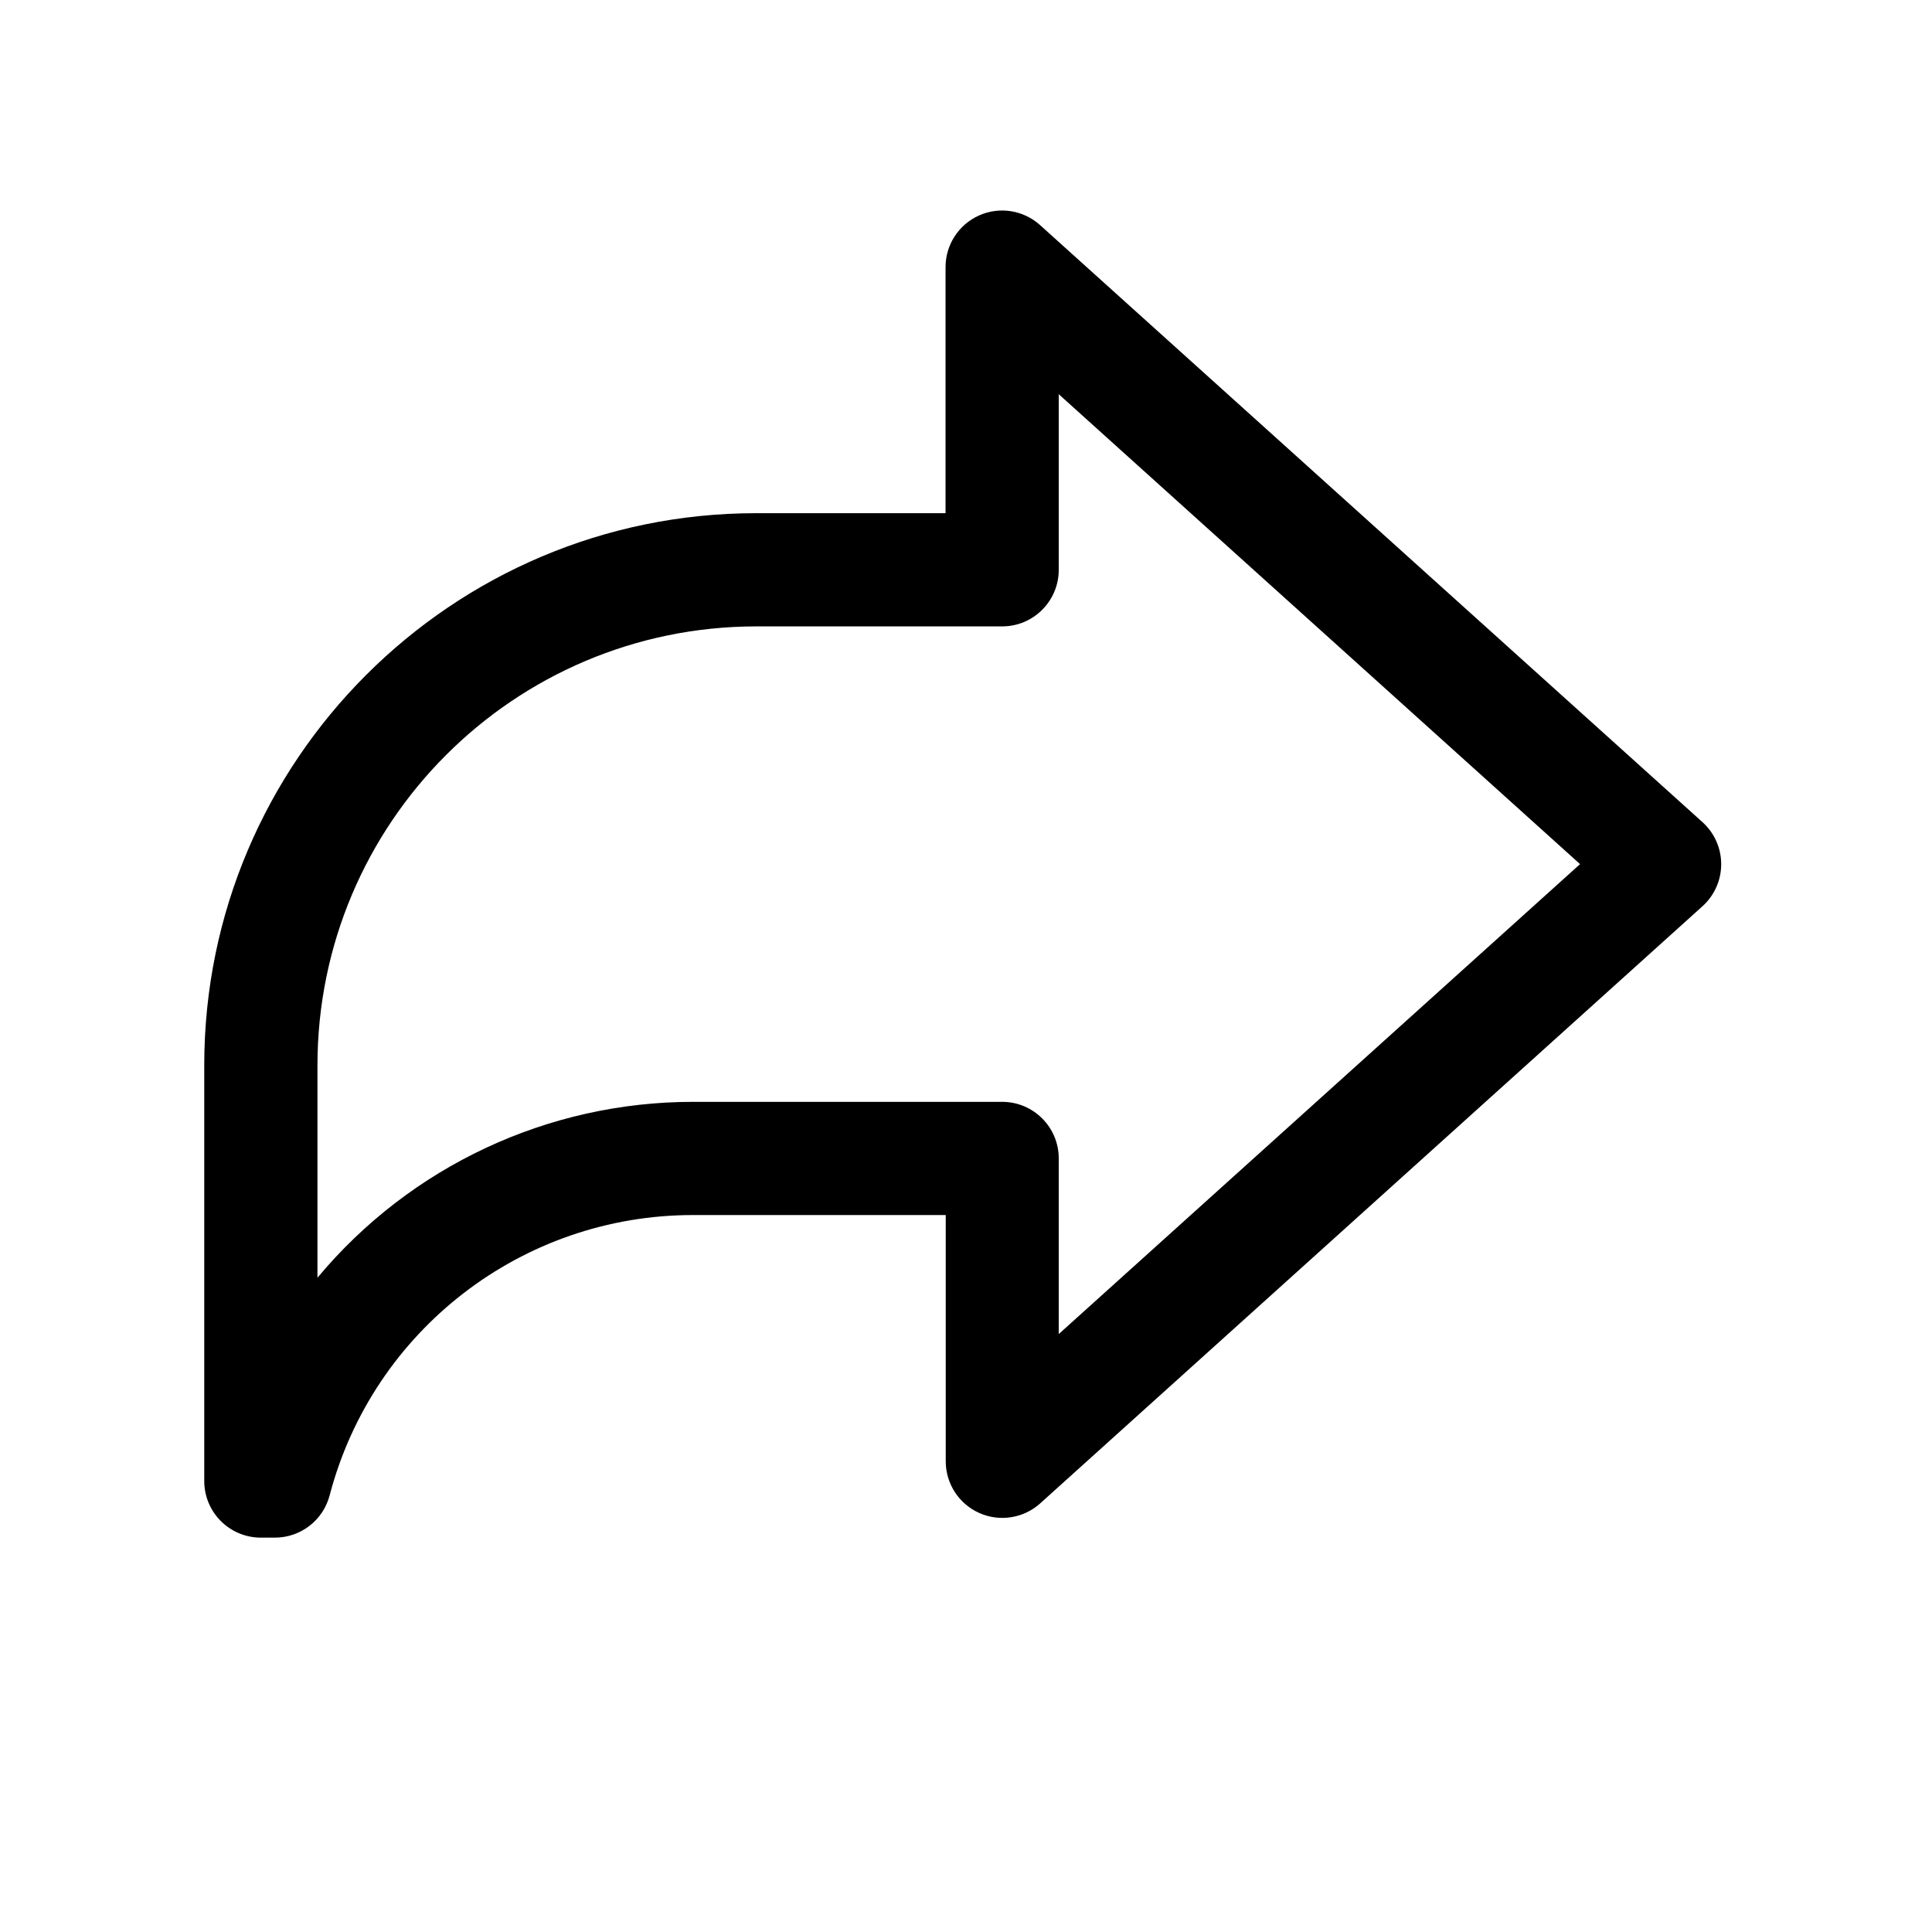
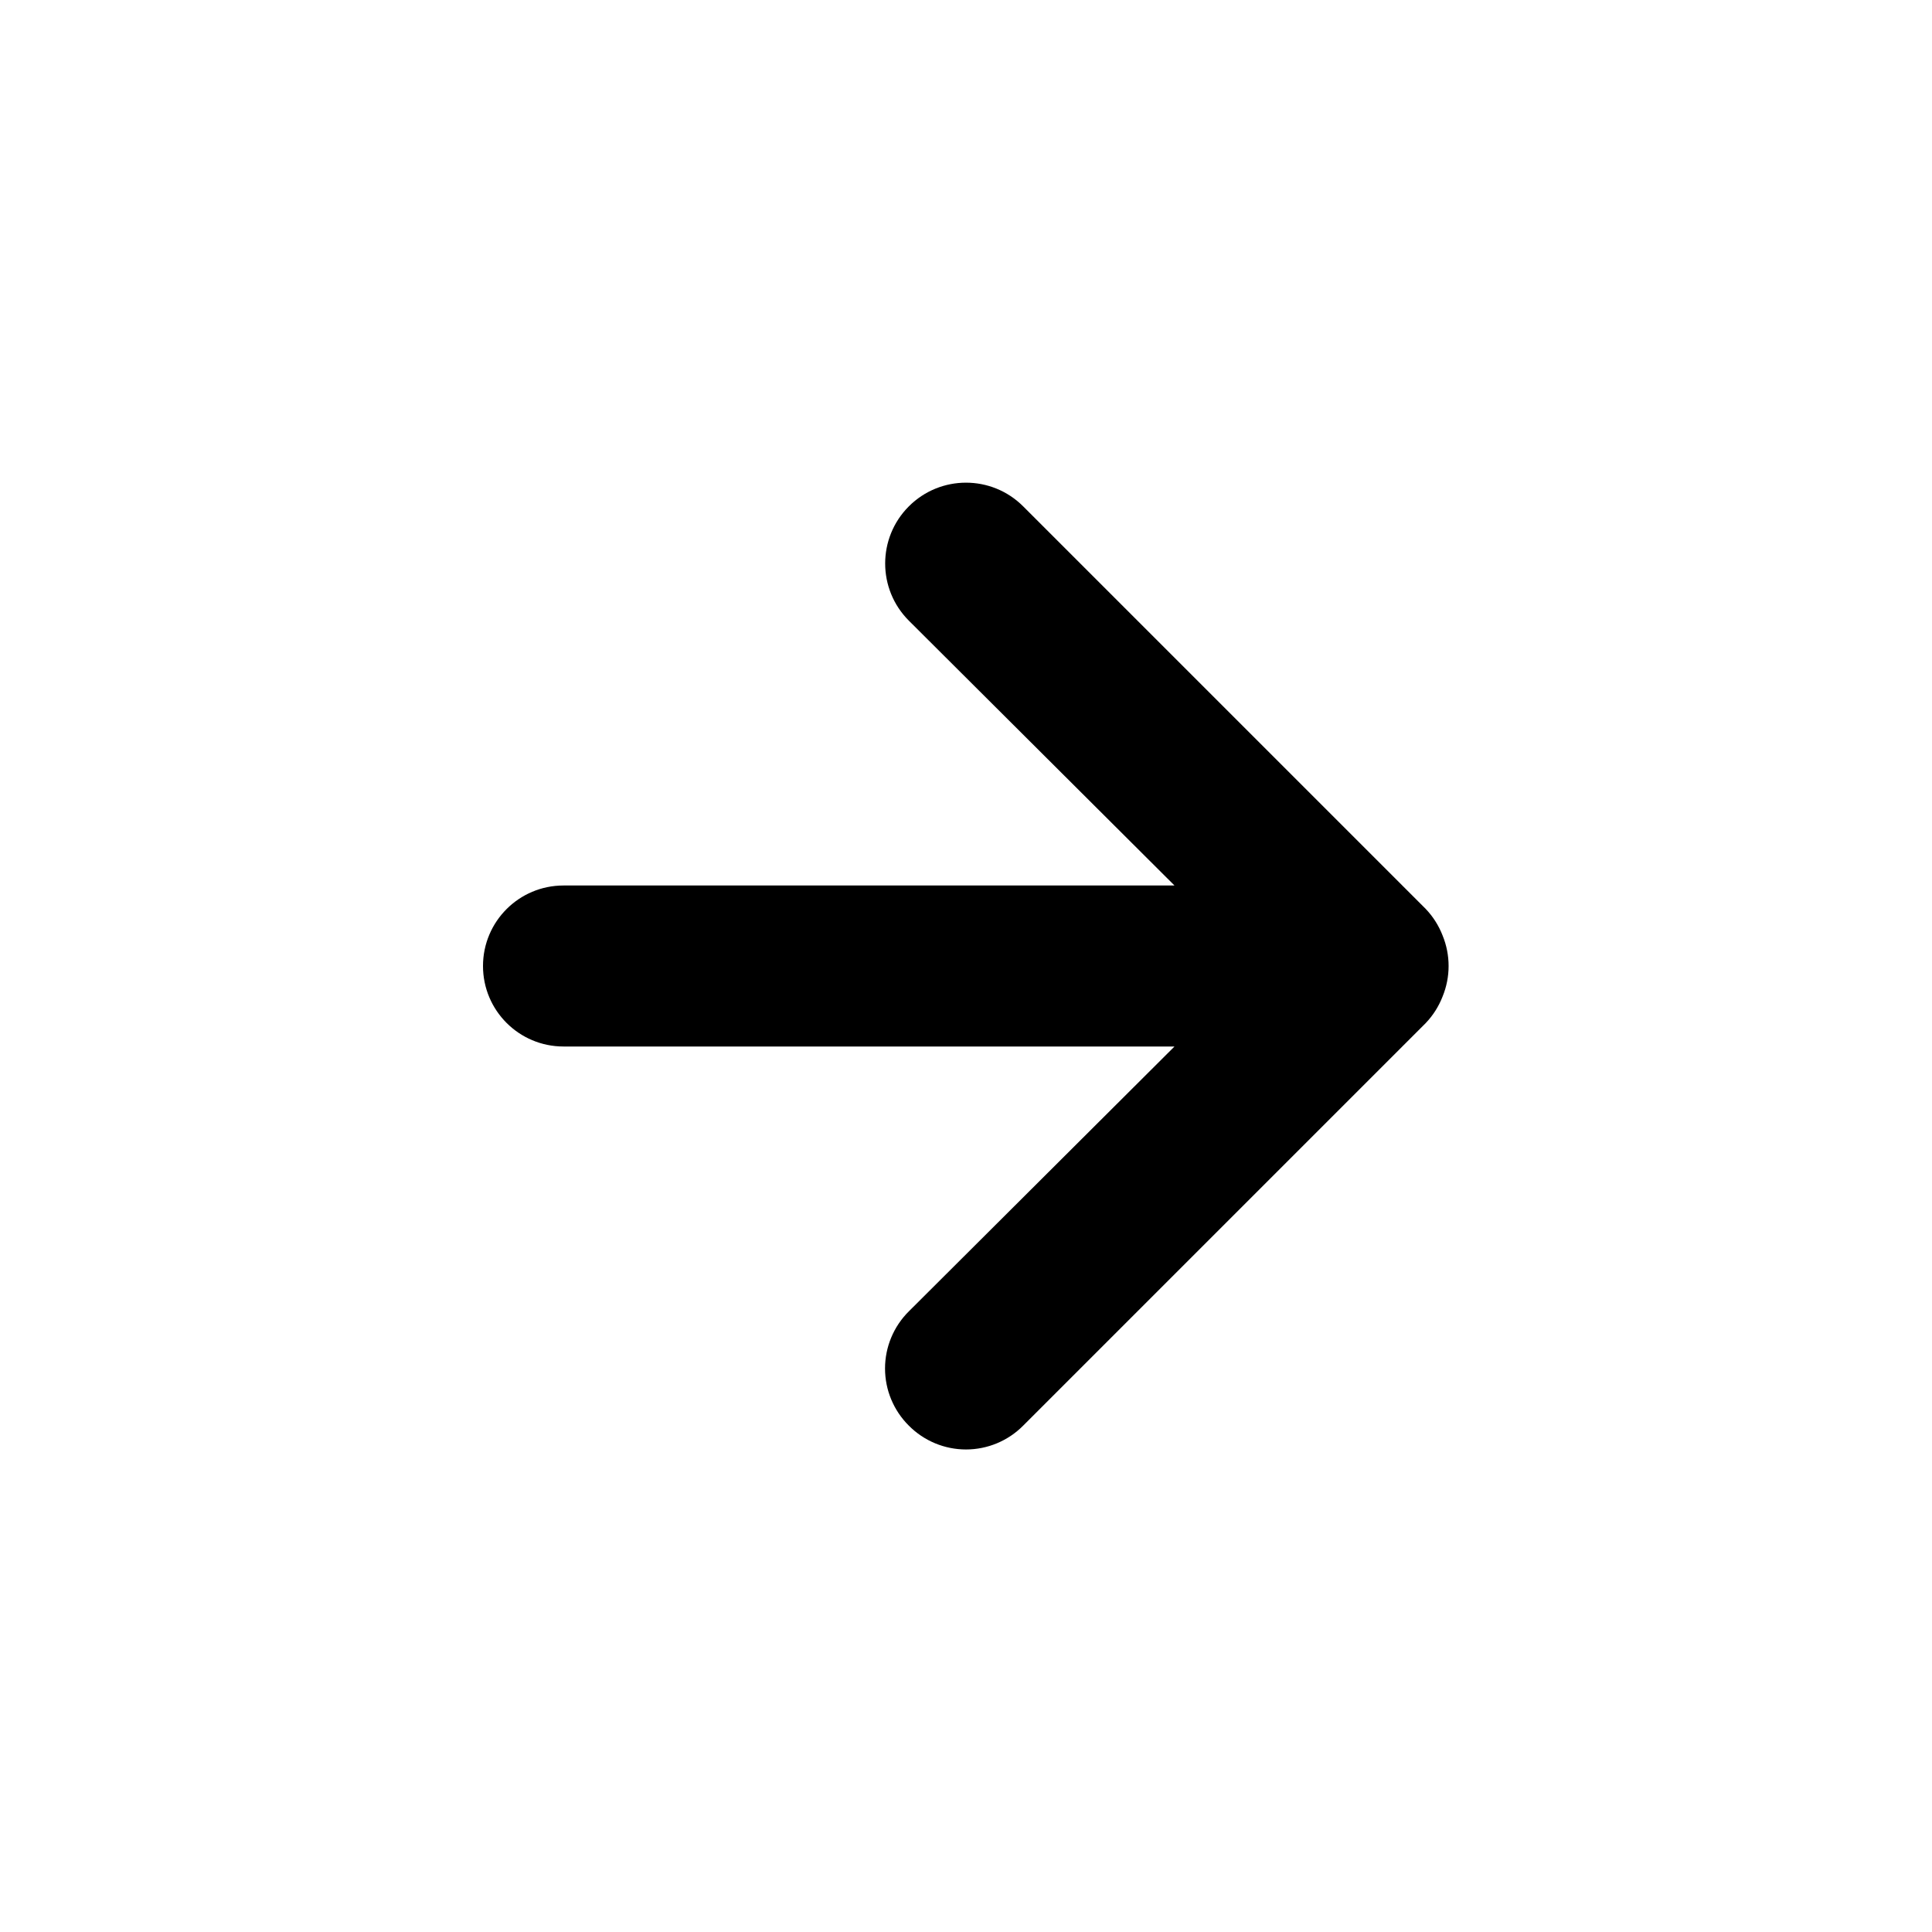
- <svg xmlns="http://www.w3.org/2000/svg" fill="currentColor" width="24" height="24" viewBox="0 0 512 512">
-   <g data-name="1" id="_1">
-     <path d="M72.86,407.49H69.13a15,15,0,0,1-15-15V282.25C54.13,201.62,119.74,136,200.37,136h50.21V70.75a15,15,0,0,1,25-11.14L451.18,217.88a15,15,0,0,1,0,22.28L275.63,398.44a15,15,0,0,1-25-11.15V322H183.65a99.52,99.52,0,0,0-96.28,74.25A15,15,0,0,1,72.86,407.49ZM183.65,292h81.93a15,15,0,0,1,15,15v46.54L418.73,229,280.58,104.47V151a15,15,0,0,1-15,15H200.37A116.37,116.37,0,0,0,84.13,282.25v56.36A129.6,129.6,0,0,1,183.65,292Z" />
-   </g>
+ <svg xmlns="http://www.w3.org/2000/svg" fill="currentColor" aria-hidden="true" role="img" class="iconify iconify--uil" width="20" height="20" preserveAspectRatio="xMidYMid meet" viewBox="0 0 24 24">
+   <path fill="currentColor" d="M17.92 11.62a1 1 0 0 0-.21-.33l-5-5a1 1 0 0 0-1.42 1.42l3.3 3.29H7a1 1 0 0 0 0 2h7.59l-3.3 3.29a1 1 0 0 0 0 1.42a1 1 0 0 0 1.42 0l5-5a1 1 0 0 0 .21-.33a1 1 0 0 0 0-.76Z" />
</svg>
